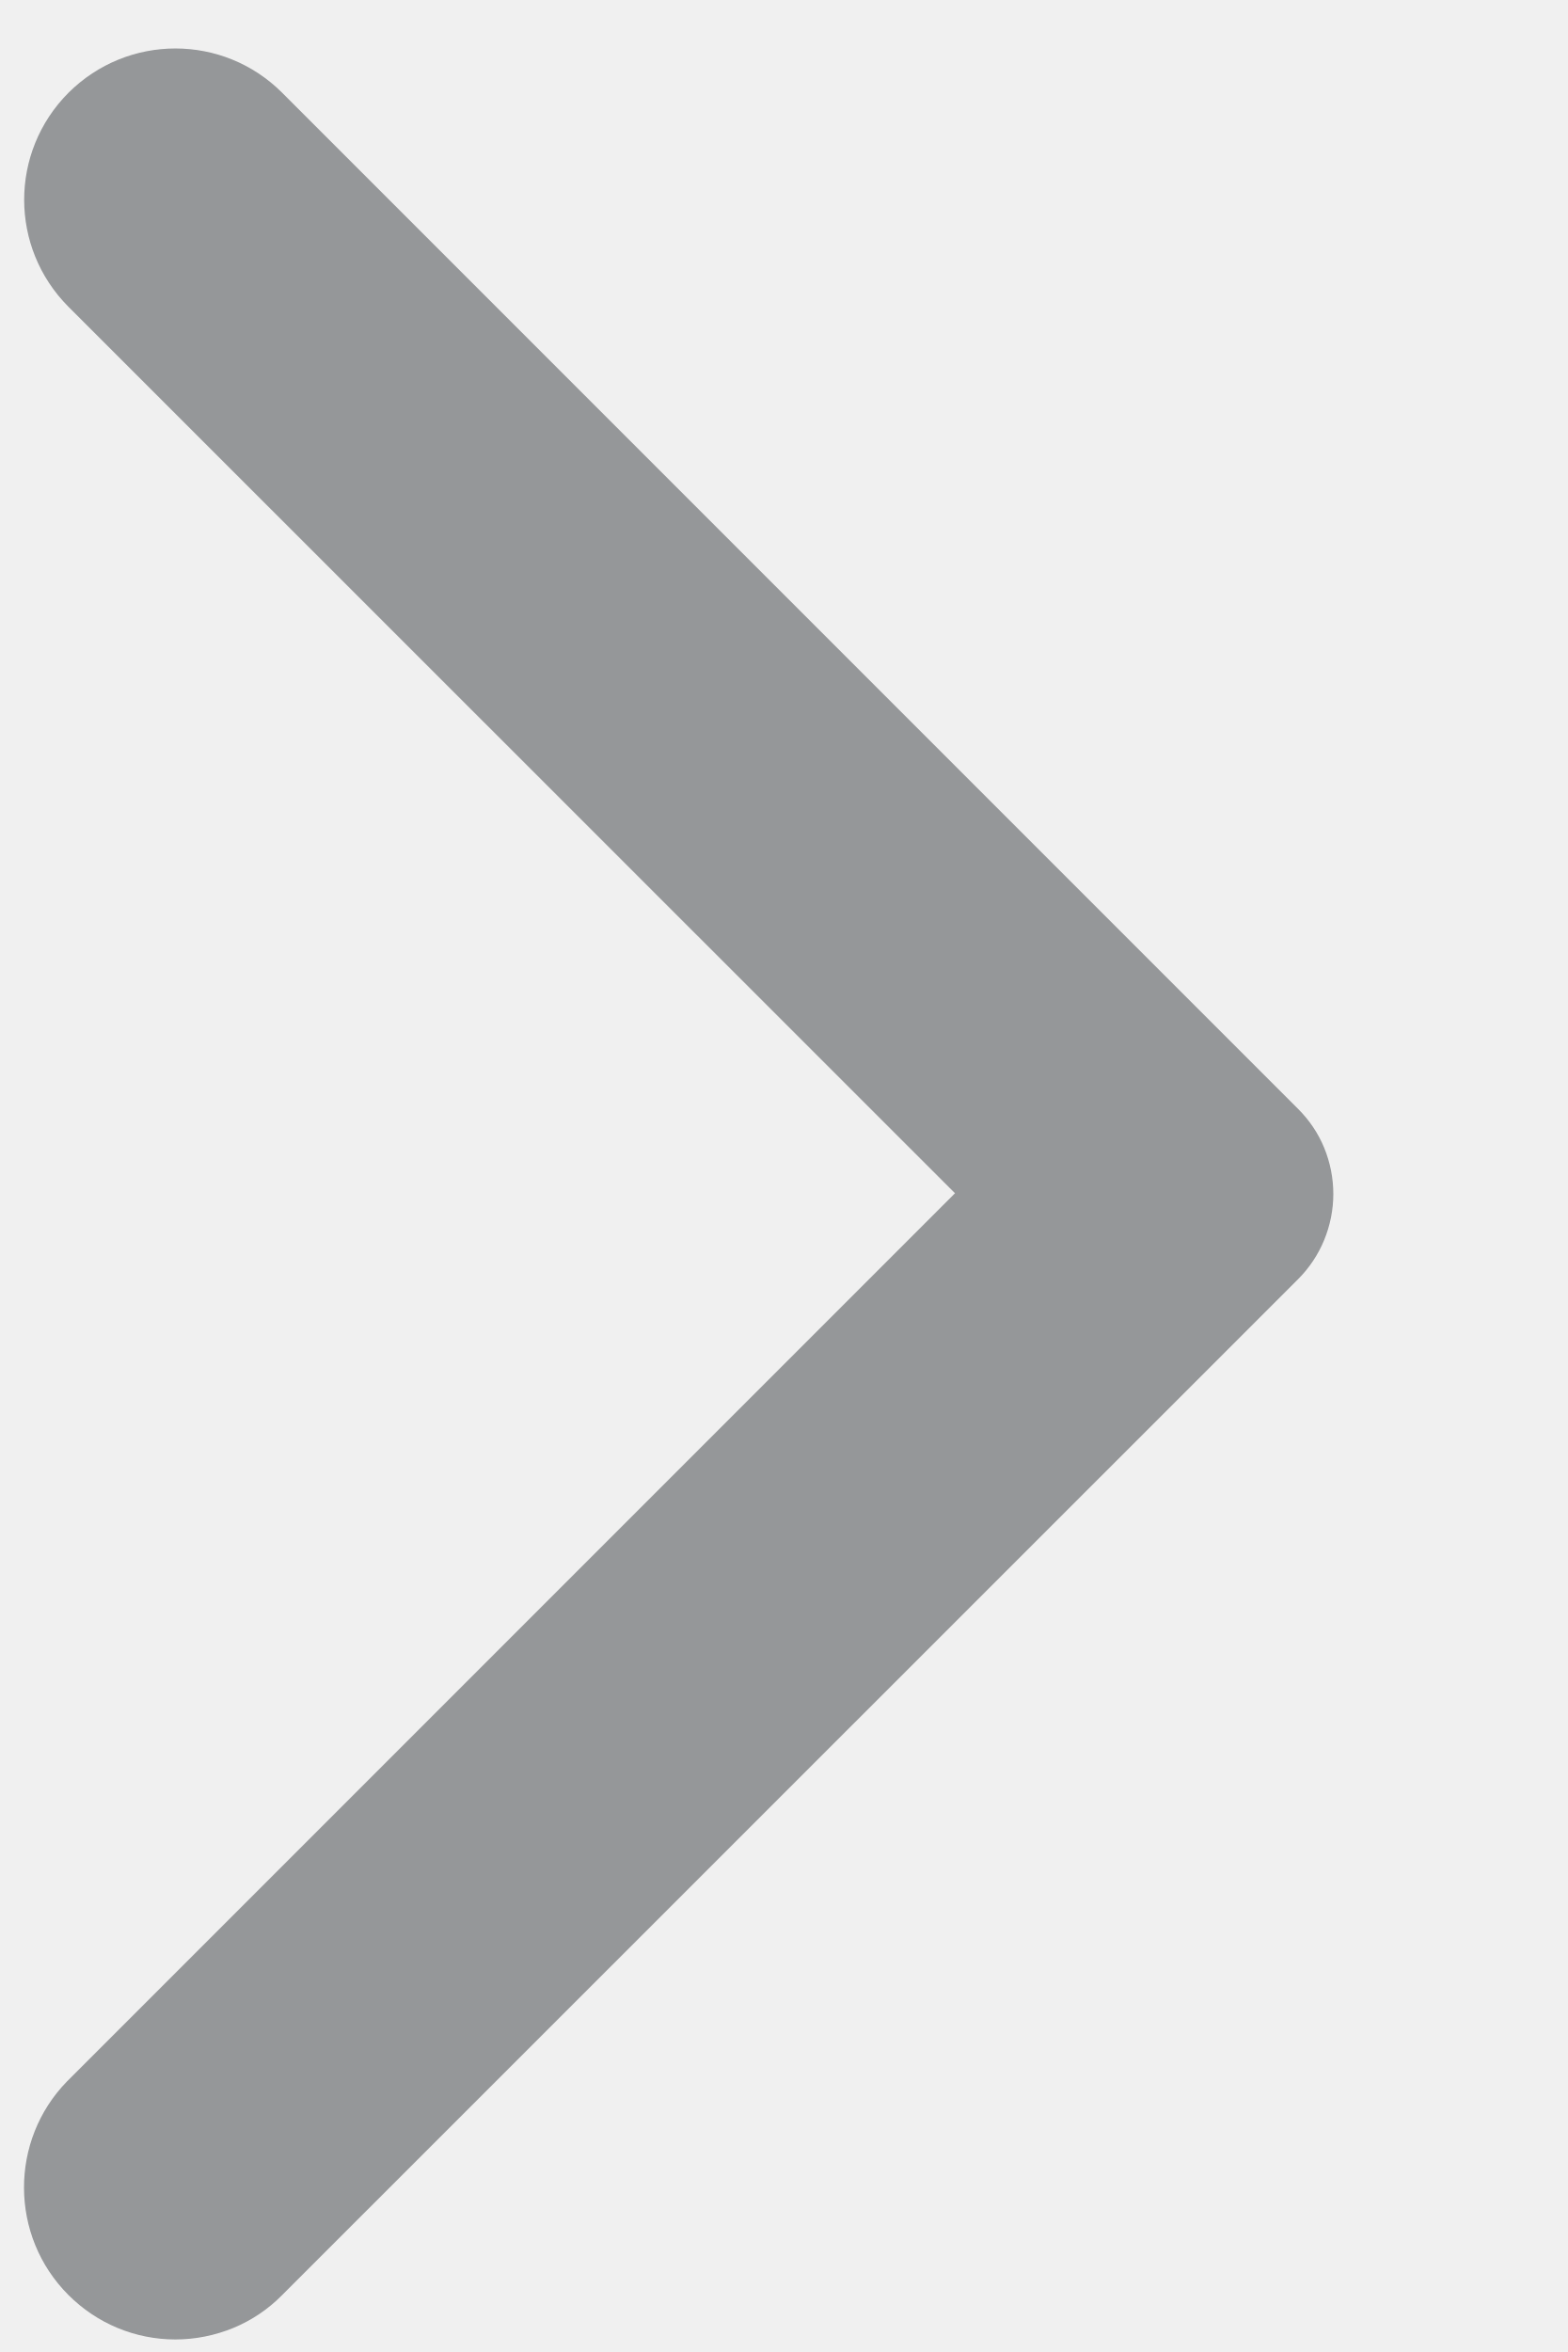
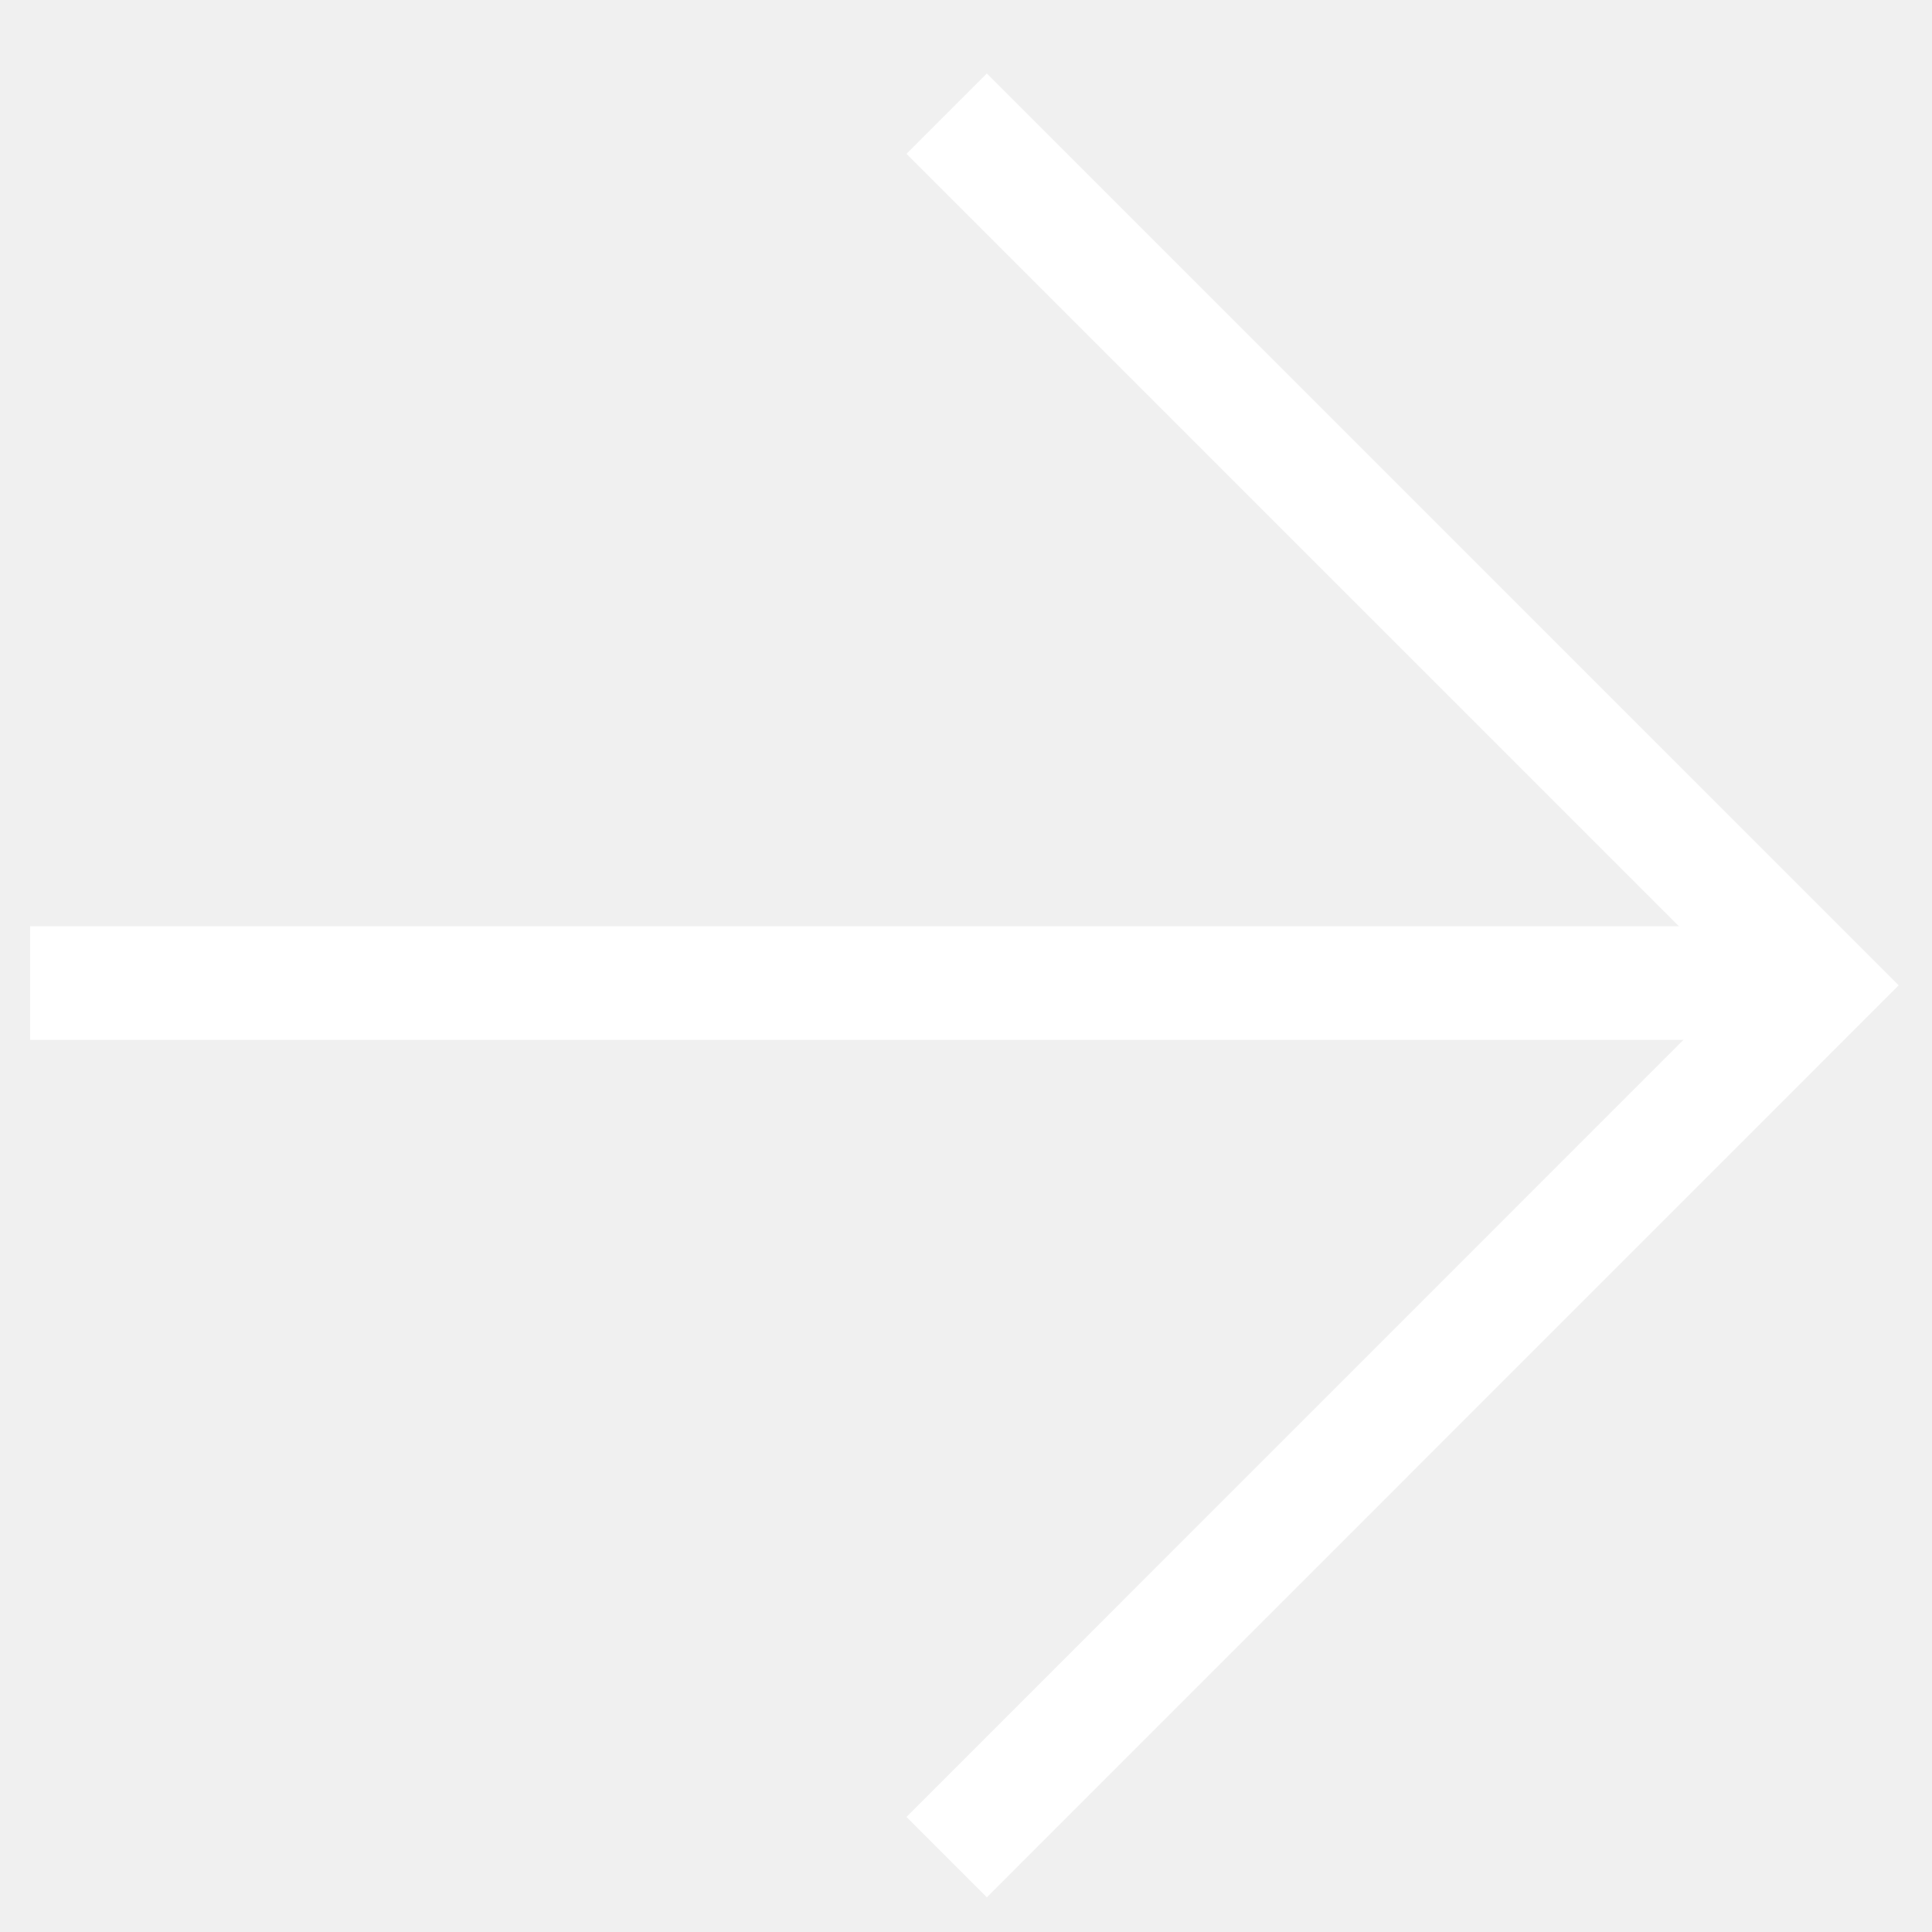
- <svg xmlns="http://www.w3.org/2000/svg" width="6" height="9" viewBox="0 0 6 9" fill="none">
-   <path d="M0.262 8.782C0.316 8.836 0.38 8.879 0.45 8.908C0.52 8.937 0.595 8.952 0.671 8.952C0.747 8.952 0.822 8.937 0.893 8.908C0.963 8.879 1.027 8.836 1.08 8.782L4.968 4.895C5.011 4.852 5.045 4.801 5.068 4.745C5.091 4.689 5.103 4.629 5.103 4.569C5.103 4.508 5.091 4.448 5.068 4.392C5.045 4.336 5.011 4.286 4.968 4.243L1.08 0.355C0.854 0.129 0.489 0.129 0.262 0.355C0.036 0.582 0.036 0.947 0.262 1.174L3.655 4.566L0.257 7.964C0.036 8.19 0.036 8.556 0.262 8.782Z" fill="#959799" />
+ <svg xmlns="http://www.w3.org/2000/svg" width="17" height="17" viewBox="0 0 17 17" fill="none">
+   <path d="M8.33 1L16 8.67L8.33 16.341" stroke="white" />
+   <path d="M15.982 8.65H0.265" stroke="white" />
</svg>
